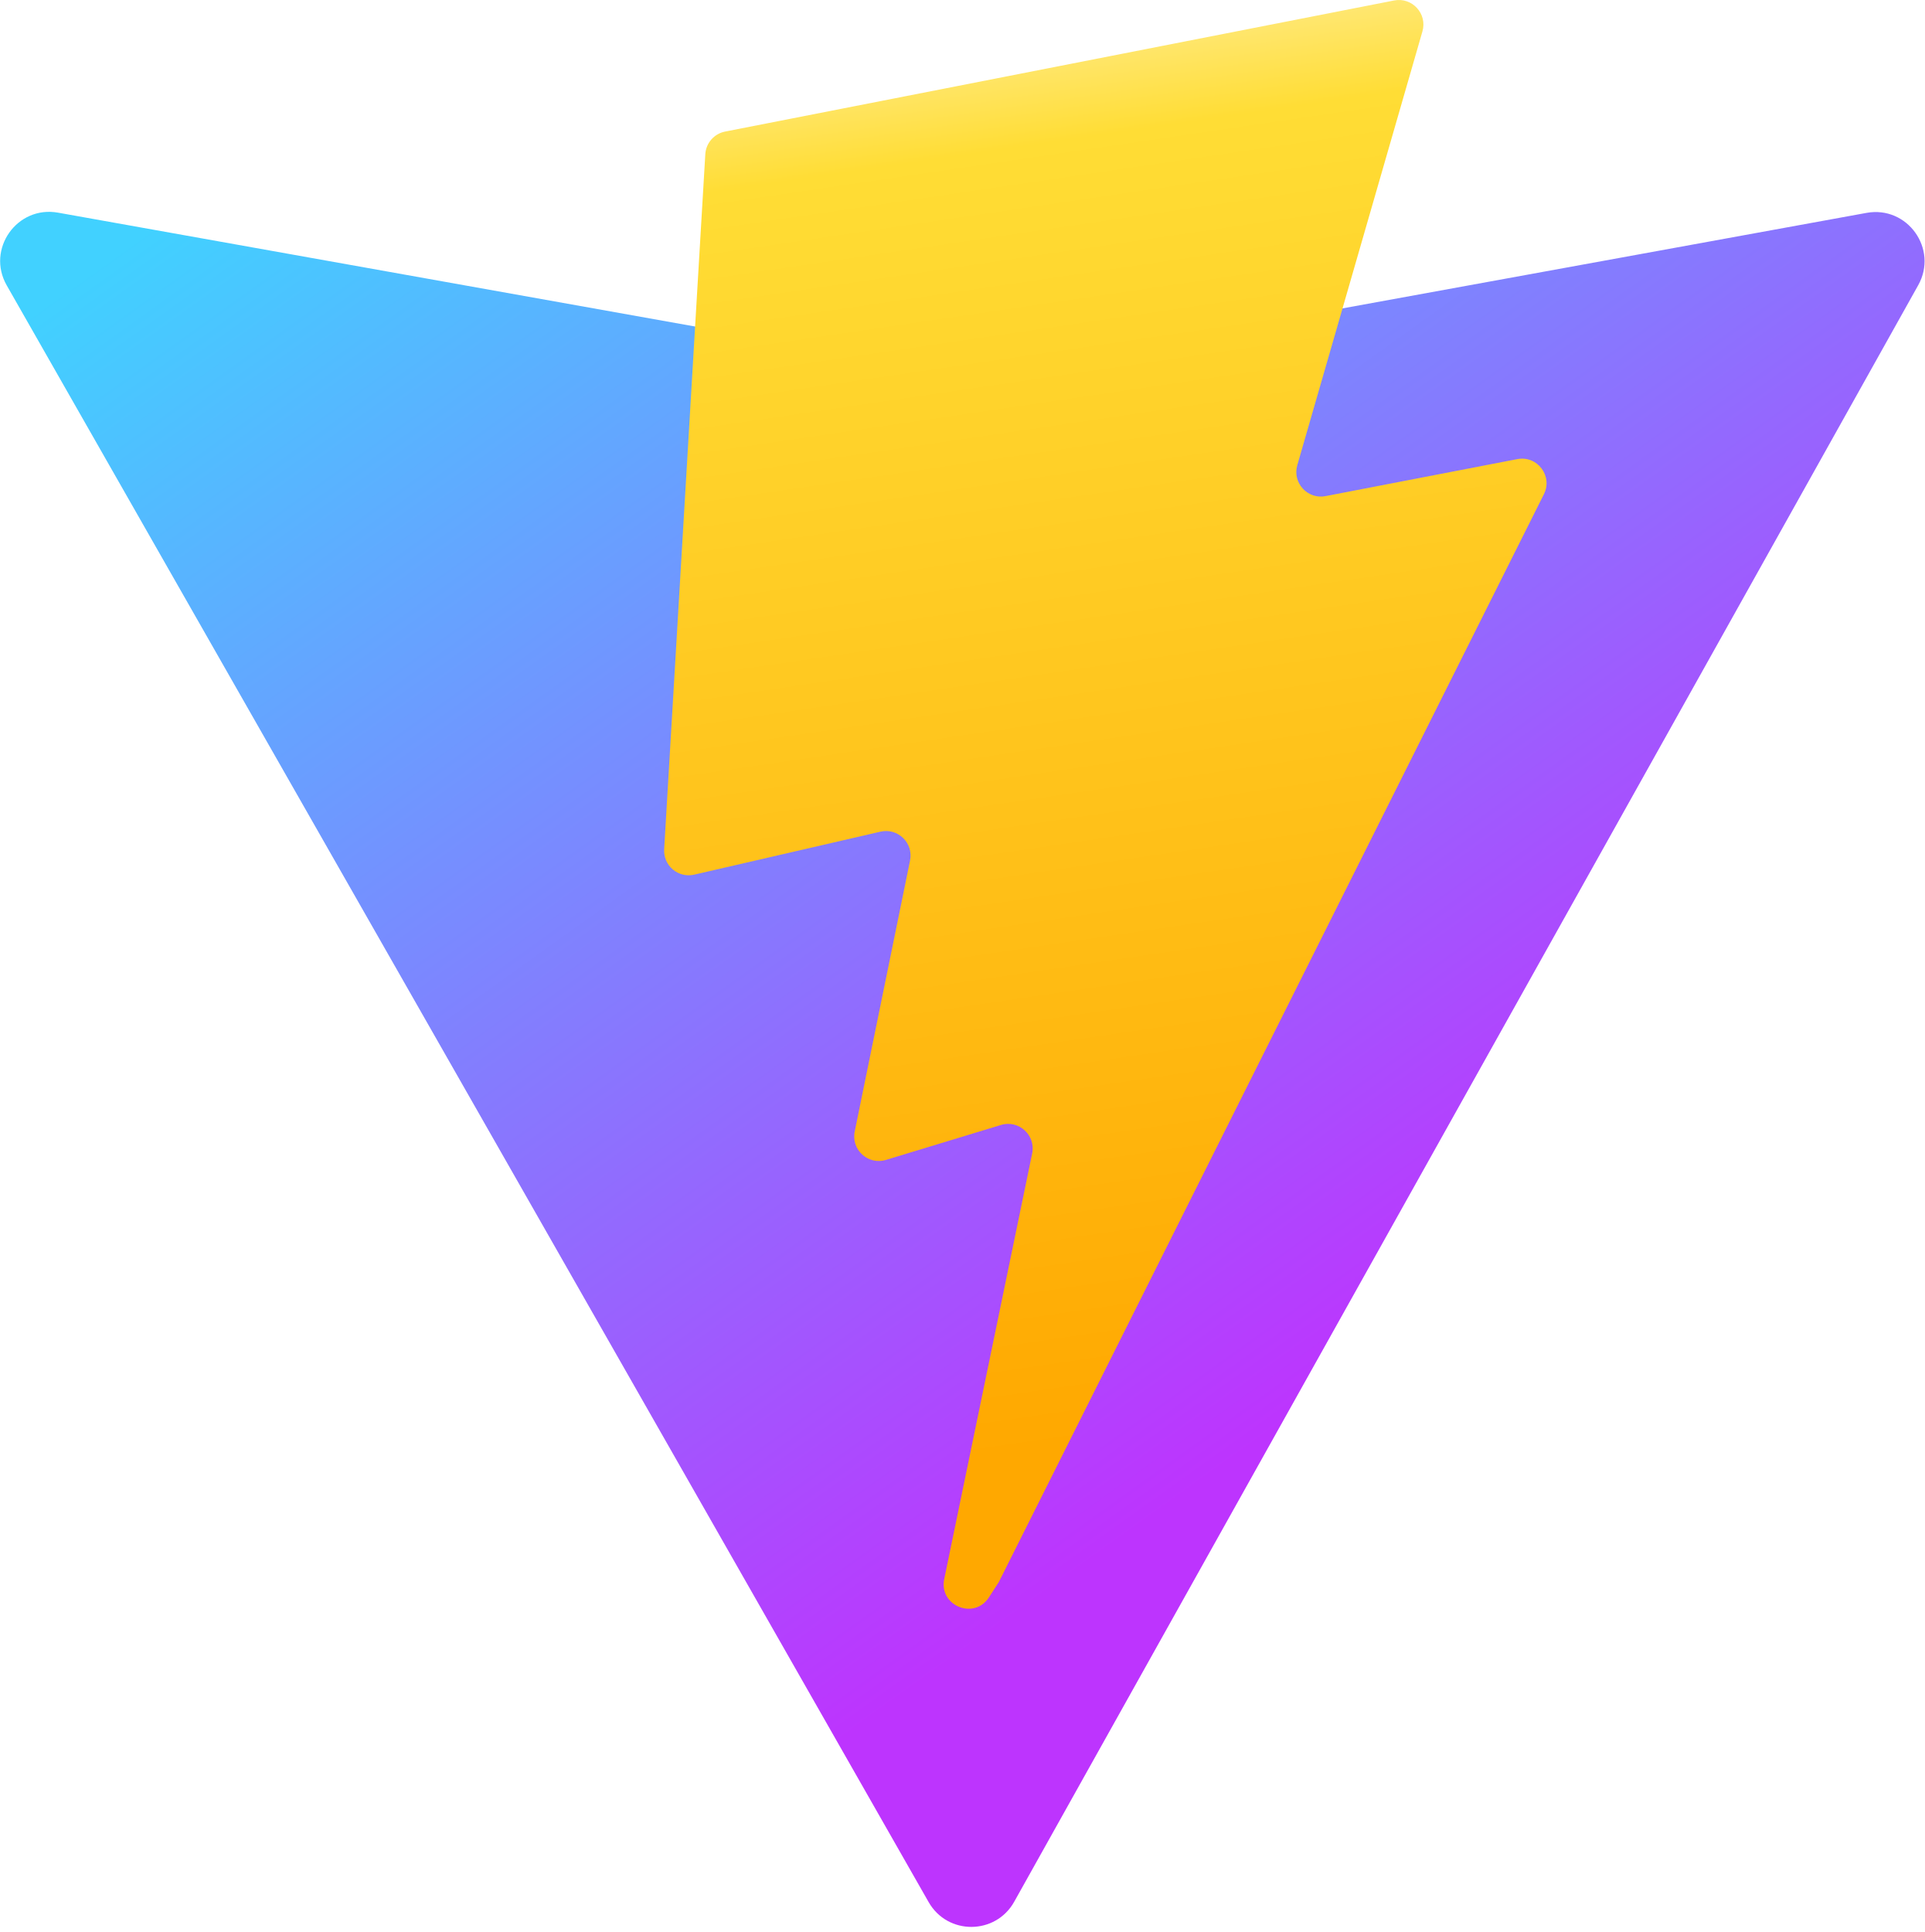
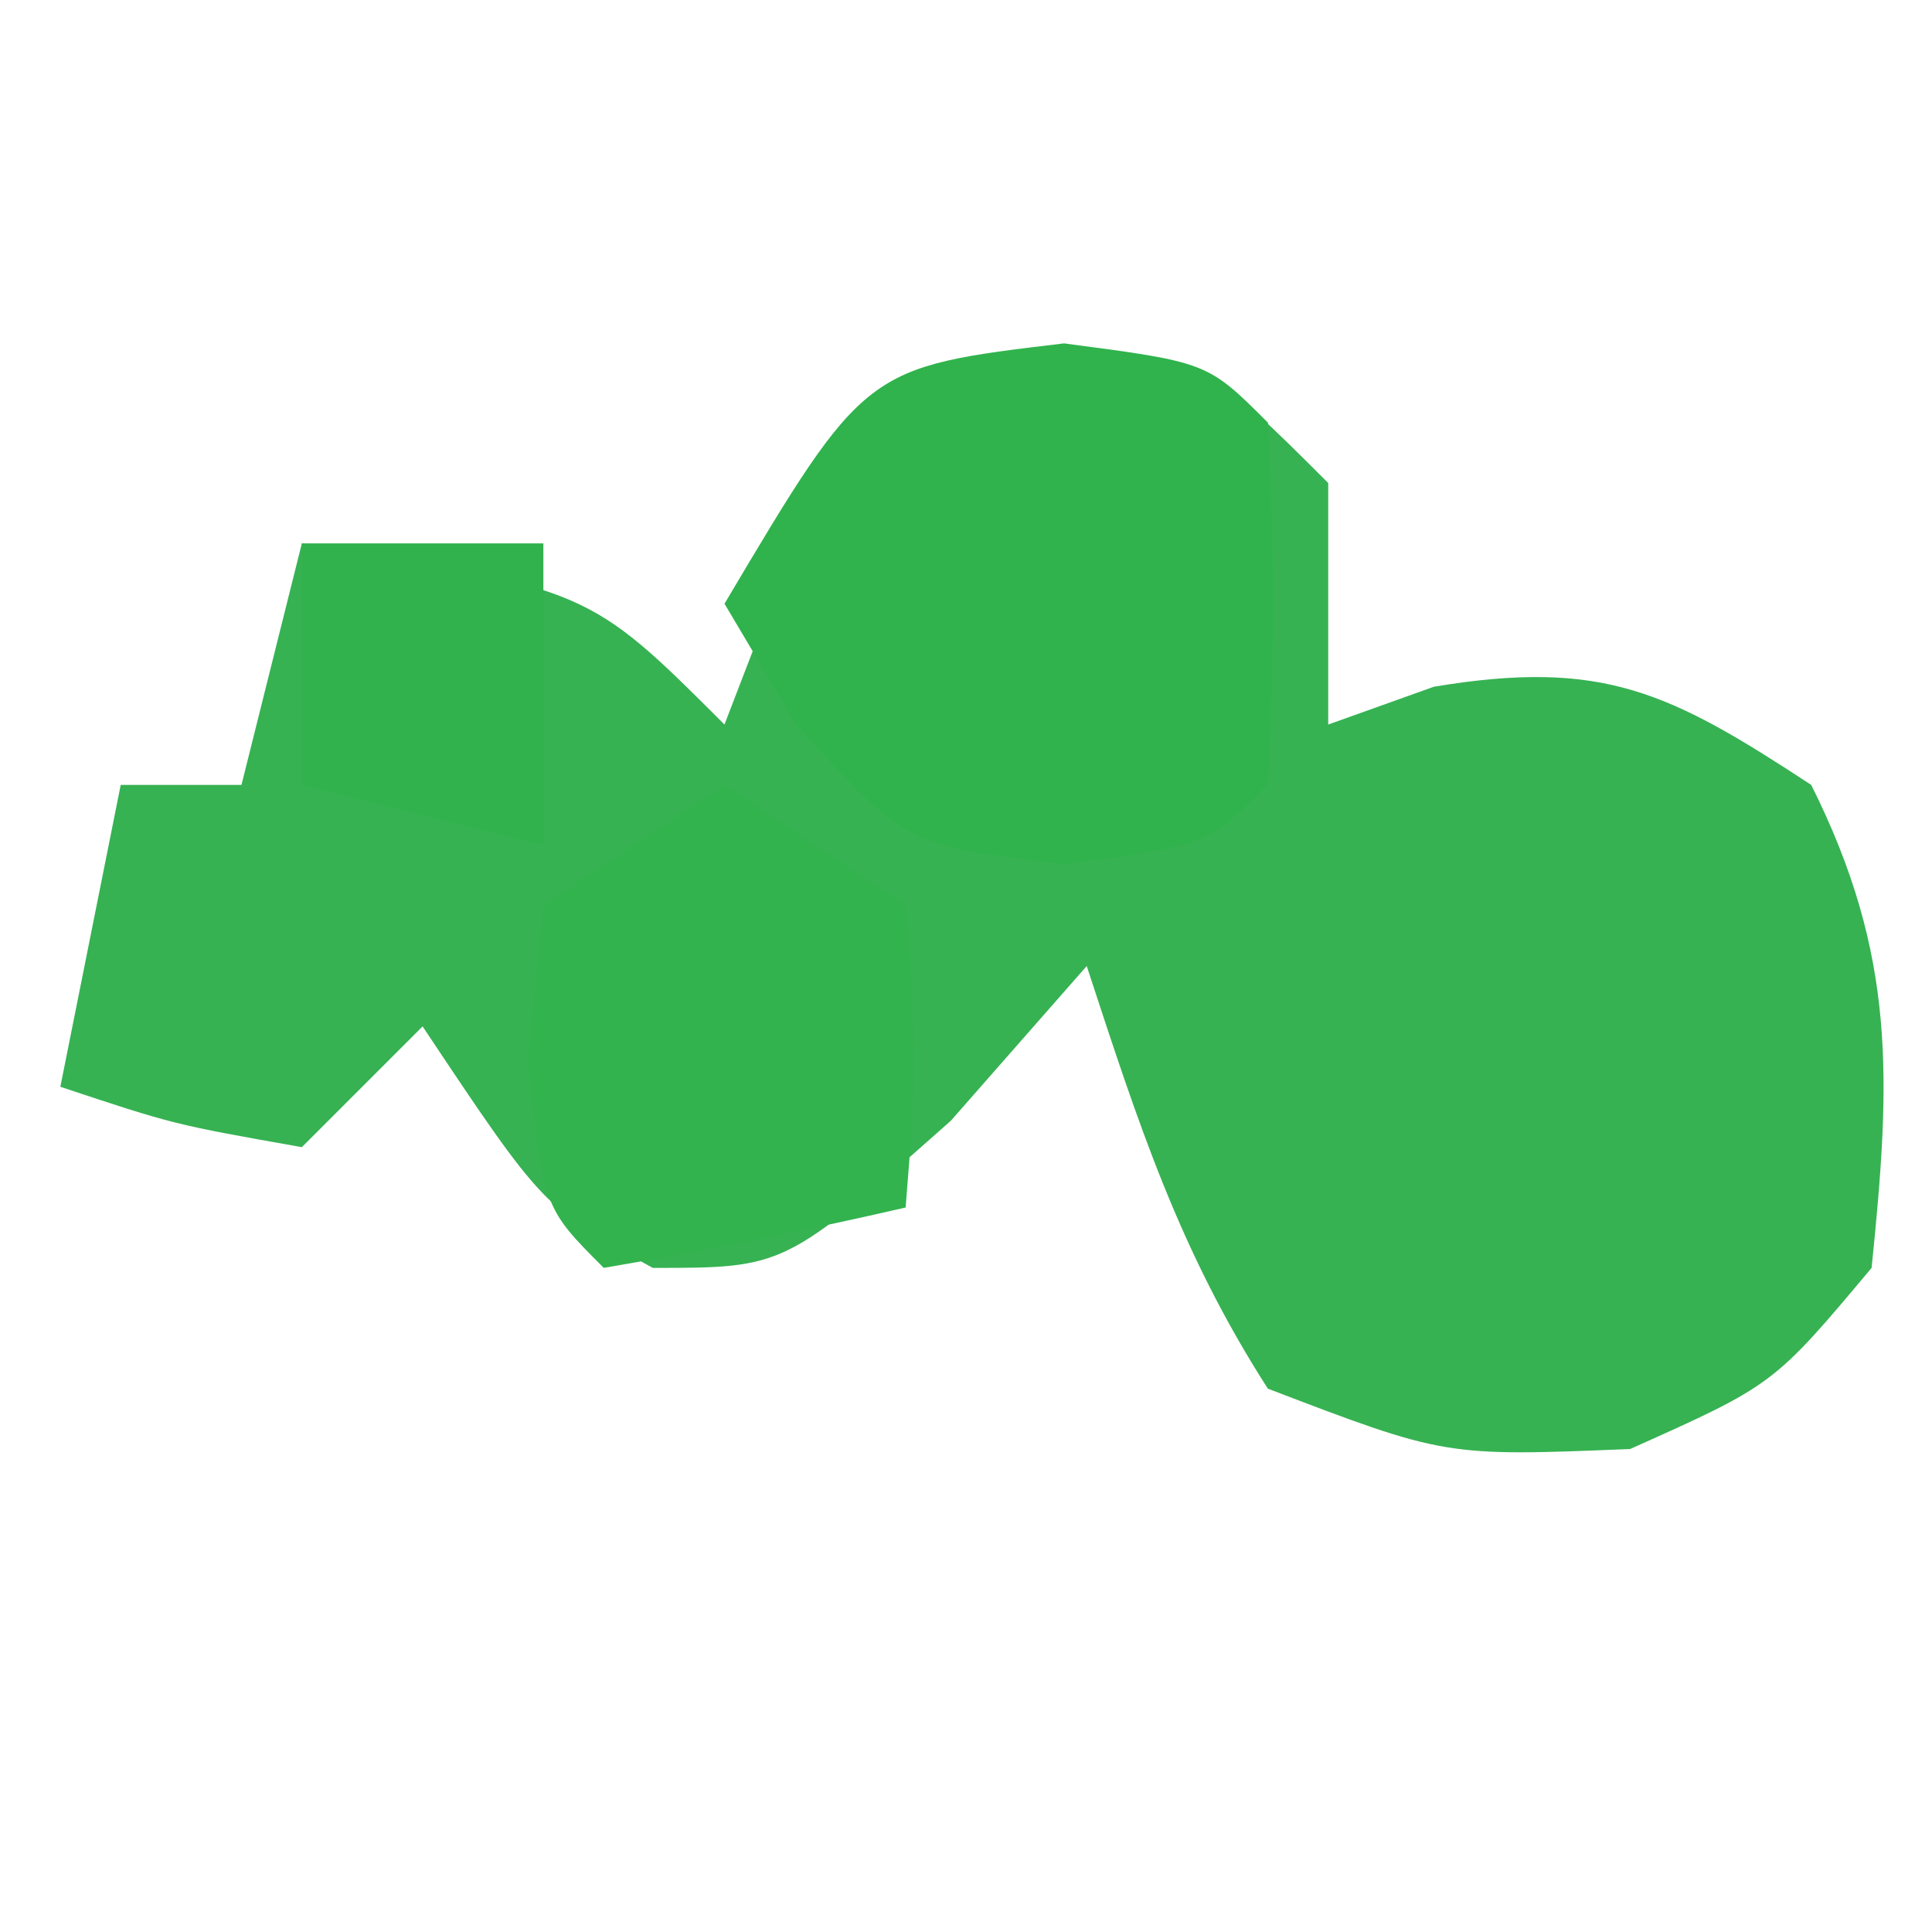
- <svg xmlns="http://www.w3.org/2000/svg" aria-hidden="true" role="img" class="iconify iconify--logos" width="31.88" height="32" preserveAspectRatio="xMidYMid meet" viewBox="0 0 256 257">
-   <defs>
-     <linearGradient id="IconifyId1813088fe1fbc01fb466" x1="-.828%" x2="57.636%" y1="7.652%" y2="78.411%">
-       <stop offset="0%" stop-color="#41D1FF" />
-       <stop offset="100%" stop-color="#BD34FE" />
-     </linearGradient>
-     <linearGradient id="IconifyId1813088fe1fbc01fb467" x1="43.376%" x2="50.316%" y1="2.242%" y2="89.03%">
-       <stop offset="0%" stop-color="#FFEA83" />
-       <stop offset="8.333%" stop-color="#FFDD35" />
-       <stop offset="100%" stop-color="#FFA800" />
-     </linearGradient>
-   </defs>
-   <path fill="url(#IconifyId1813088fe1fbc01fb466)" d="M255.153 37.938L134.897 252.976c-2.483 4.44-8.862 4.466-11.382.048L.875 37.958c-2.746-4.814 1.371-10.646 6.827-9.67l120.385 21.517a6.537 6.537 0 0 0 2.322-.004l117.867-21.483c5.438-.991 9.574 4.796 6.877 9.62Z" />
-   <path fill="url(#IconifyId1813088fe1fbc01fb467)" d="M185.432.063L96.44 17.501a3.268 3.268 0 0 0-2.634 3.014l-5.474 92.456a3.268 3.268 0 0 0 3.997 3.378l24.777-5.718c2.318-.535 4.413 1.507 3.936 3.838l-7.361 36.047c-.495 2.426 1.782 4.5 4.151 3.78l15.304-4.649c2.372-.72 4.652 1.36 4.15 3.788l-11.698 56.621c-.732 3.542 3.979 5.473 5.943 2.437l1.313-2.028l72.516-144.72c1.215-2.423-.88-5.186-3.54-4.672l-25.505 4.922c-2.396.462-4.435-1.77-3.759-4.114l16.646-57.705c.677-2.35-1.37-4.583-3.769-4.113Z" />
+ <svg xmlns="http://www.w3.org/2000/svg" version="1.1" width="32" height="32">
+   <path d="M0 0 C2.562 0.188 2.562 0.188 4.562 2.188 C4.562 3.507 4.562 4.827 4.562 6.188 C5.429 5.878 5.429 5.878 6.312 5.562 C9.117 5.095 10.216 5.65 12.562 7.188 C13.977 10.016 13.882 12.061 13.562 15.188 C11.938 17.125 11.938 17.125 9.562 18.188 C6.5 18.312 6.5 18.312 3.562 17.188 C2.094 14.9 1.42 12.807 0.562 10.188 C-0.18 11.033 -0.922 11.879 -1.688 12.75 C-4.438 15.188 -4.438 15.188 -6.625 15.188 C-8.438 14.188 -8.438 14.188 -10.438 11.188 C-11.098 11.848 -11.758 12.508 -12.438 13.188 C-14.562 12.812 -14.562 12.812 -16.438 12.188 C-16.108 10.537 -15.777 8.887 -15.438 7.188 C-14.777 7.188 -14.117 7.188 -13.438 7.188 C-13.107 5.867 -12.777 4.548 -12.438 3.188 C-7.688 3.938 -7.688 3.938 -5.438 6.188 C-5.128 5.383 -4.819 4.579 -4.5 3.75 C-3.042 0.234 -3.042 0.234 0 0 Z " fill="#36B252" transform="translate(17.4375,5.8125)" />
+   <path d="M0 0 C2.375 0.312 2.375 0.312 3.375 1.312 C3.5 4.312 3.5 4.312 3.375 7.312 C2.375 8.312 2.375 8.312 0 8.625 C-2.625 8.312 -2.625 8.312 -4.438 6.312 C-4.829 5.652 -5.221 4.992 -5.625 4.312 C-3.298 0.393 -3.298 0.393 0 0 Z " fill="#30B34C" transform="translate(17.625,5.6875)" />
+   <path d="M0 0 C0.99 0.66 1.98 1.32 3 2 C3.188 4.625 3.188 4.625 3 7 C1.344 7.382 -0.325 7.714 -2 8 C-3 7 -3 7 -3.25 4.562 C-3.167 3.717 -3.085 2.871 -3 2 C-2.01 1.34 -1.02 0.68 0 0 Z " fill="#32B34E" transform="translate(12,13)" />
+   <path d="M0 0 C1.32 0 2.64 0 4 0 C4 1.65 4 3.3 4 5 C2.68 4.67 1.36 4.34 0 4 C0 2.68 0 1.36 0 0 Z " fill="#31B24D" transform="translate(5,9)" />
</svg>
